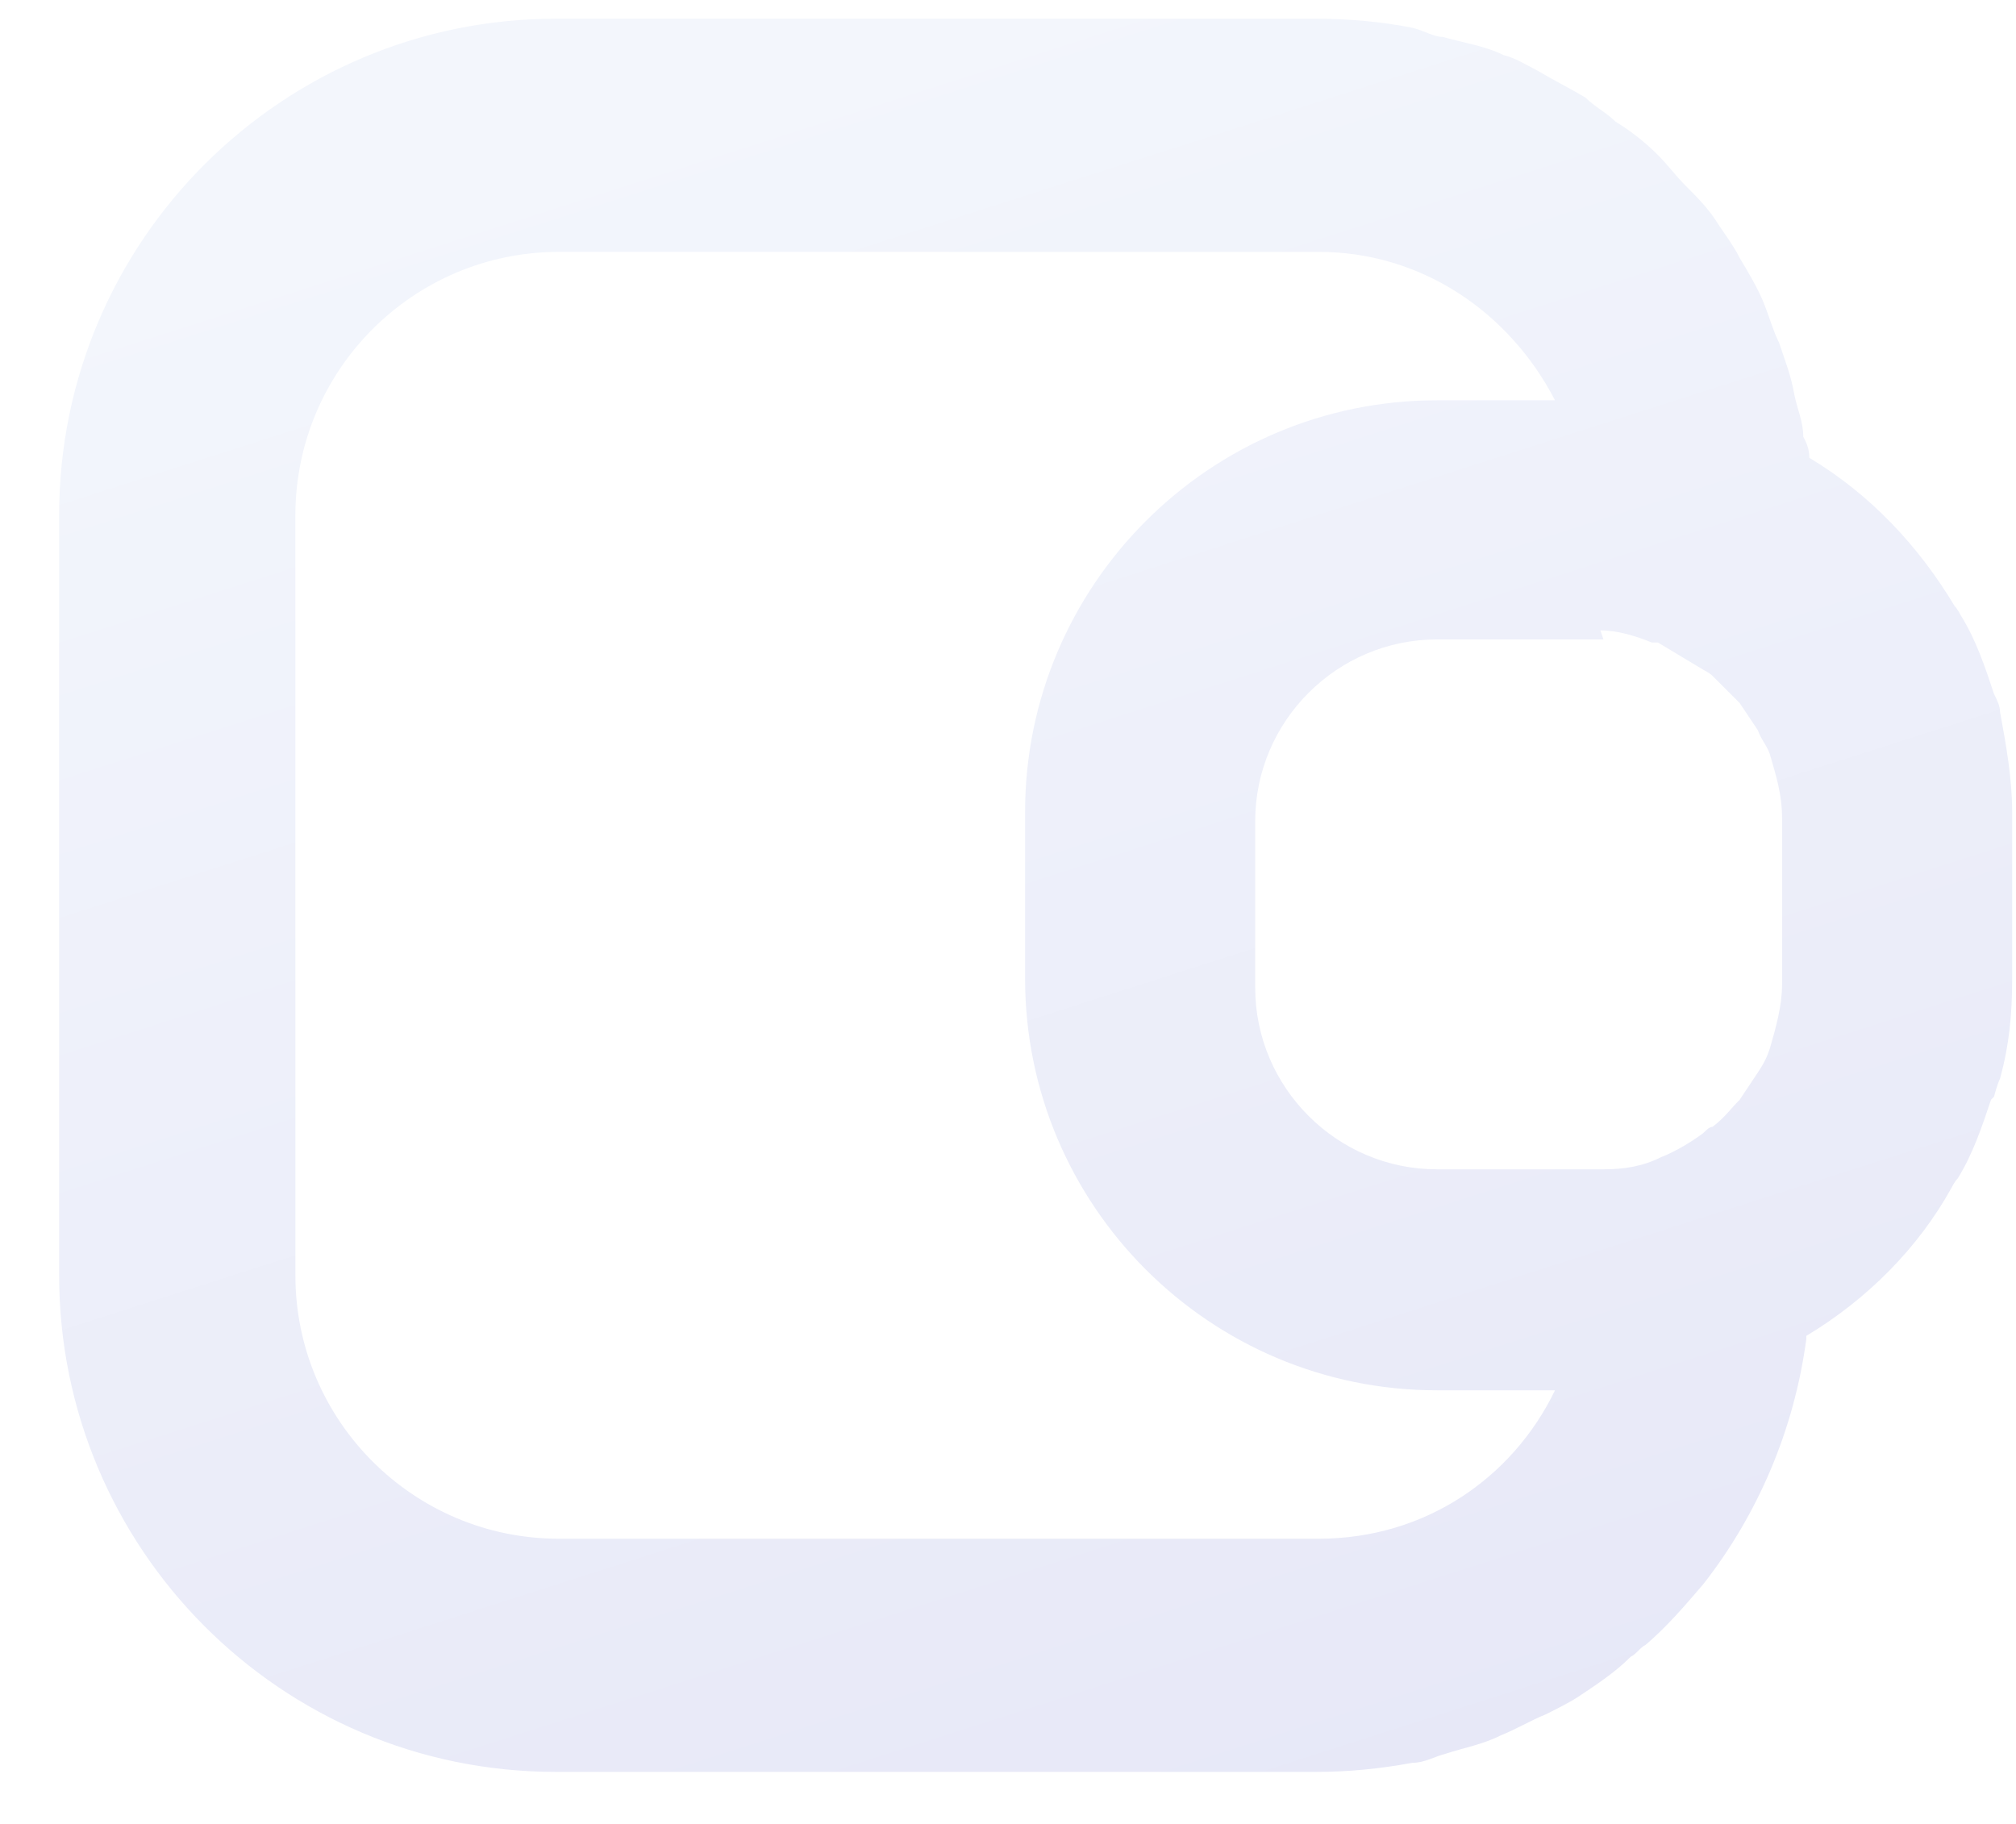
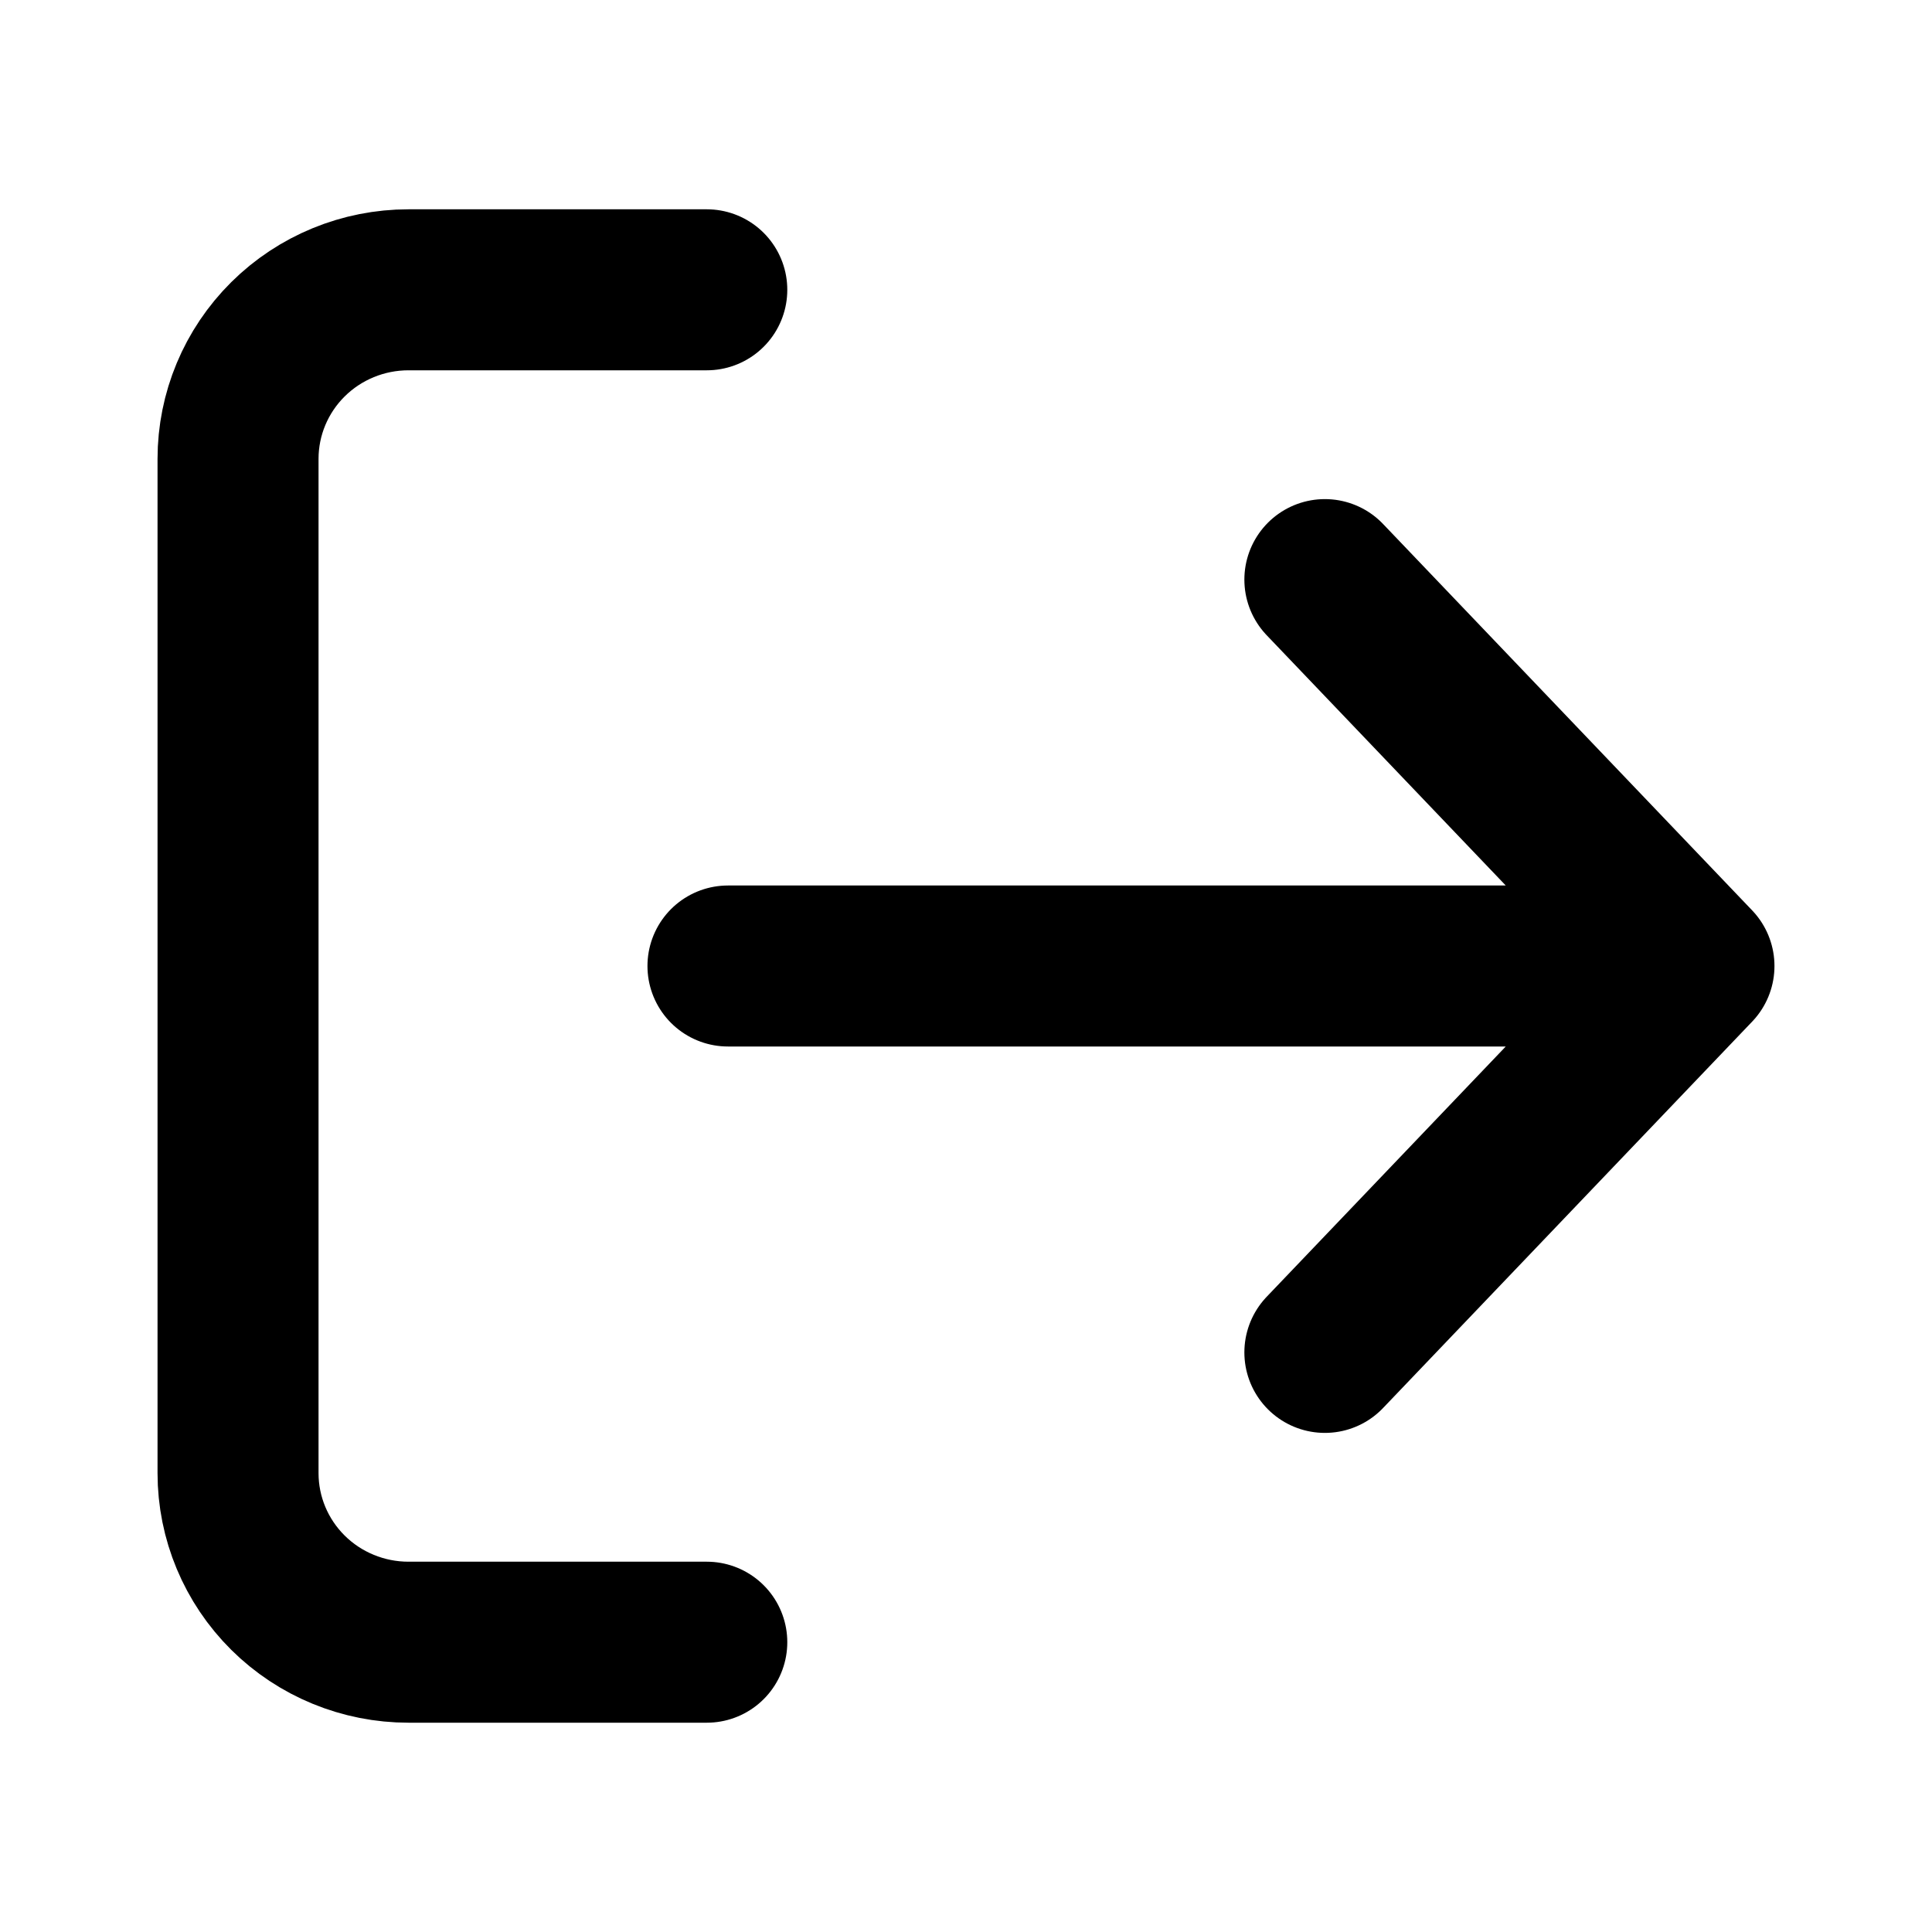
- <svg xmlns="http://www.w3.org/2000/svg" width="21" height="19" viewBox="0 0 21 19" fill="none">
-   <path d="M20.771 11.424C20.771 11.424 20.803 11.298 20.834 11.235C20.929 10.888 20.96 10.572 20.96 10.194V8.459C20.96 8.112 20.898 7.765 20.834 7.418C20.834 7.355 20.803 7.292 20.771 7.229C20.677 6.945 20.582 6.661 20.424 6.409C20.424 6.409 20.393 6.346 20.361 6.314C19.983 5.683 19.478 5.147 18.847 4.769C18.847 4.674 18.816 4.611 18.784 4.548C18.784 4.39 18.721 4.264 18.69 4.106C18.658 3.917 18.595 3.759 18.532 3.57C18.469 3.444 18.437 3.318 18.374 3.16C18.311 3.002 18.216 2.845 18.122 2.687C18.059 2.561 17.964 2.435 17.901 2.34C17.806 2.182 17.68 2.056 17.554 1.93C17.459 1.835 17.365 1.709 17.27 1.615C17.144 1.488 16.986 1.362 16.829 1.268C16.734 1.173 16.608 1.11 16.513 1.015C16.355 0.921 16.166 0.826 16.009 0.732C15.882 0.668 15.788 0.605 15.662 0.574C15.472 0.479 15.252 0.448 15.031 0.385C14.936 0.385 14.841 0.321 14.715 0.29C14.4 0.227 14.053 0.195 13.706 0.195H5.789C2.951 0.195 0.616 2.498 0.616 5.368V13.285C0.616 16.124 2.919 18.458 5.789 18.458H13.706C14.053 18.458 14.368 18.426 14.715 18.363C14.841 18.363 14.936 18.3 15.062 18.268C15.252 18.205 15.441 18.174 15.63 18.079C15.788 18.016 15.945 17.922 16.103 17.858C16.229 17.795 16.355 17.732 16.45 17.669C16.639 17.543 16.829 17.417 16.986 17.259C17.049 17.228 17.081 17.165 17.144 17.133C17.365 16.944 17.554 16.723 17.743 16.502C18.311 15.777 18.69 14.893 18.816 13.947C18.816 13.947 18.816 13.947 18.816 13.916C19.447 13.537 19.983 13.001 20.33 12.37C20.33 12.37 20.361 12.307 20.393 12.276C20.55 12.023 20.645 11.739 20.74 11.456L20.771 11.424ZM16.671 6.567C16.86 6.567 17.049 6.63 17.207 6.693H17.27C17.428 6.787 17.586 6.882 17.743 6.977C17.743 6.977 17.806 7.008 17.838 7.04C17.933 7.134 18.027 7.229 18.122 7.324C18.185 7.418 18.248 7.513 18.311 7.607C18.343 7.702 18.406 7.765 18.437 7.86C18.5 8.081 18.563 8.27 18.563 8.522V10.257C18.563 10.478 18.5 10.698 18.437 10.919C18.406 11.014 18.374 11.077 18.311 11.172C18.248 11.266 18.185 11.361 18.122 11.456C18.027 11.55 17.964 11.645 17.838 11.739C17.806 11.739 17.775 11.771 17.743 11.803C17.617 11.897 17.459 11.992 17.302 12.055C17.113 12.149 16.923 12.181 16.703 12.181H14.968C13.927 12.181 13.075 11.329 13.075 10.289V8.554C13.075 7.513 13.927 6.661 14.968 6.661H16.703L16.671 6.567ZM5.821 16.029C4.307 16.029 3.077 14.799 3.077 13.285V5.368C3.077 3.854 4.307 2.624 5.821 2.624H13.738C14.81 2.624 15.725 3.255 16.198 4.17H14.968C12.602 4.17 10.678 6.094 10.678 8.459V10.194C10.678 12.559 12.602 14.483 14.968 14.483H16.198C15.756 15.398 14.841 16.029 13.738 16.029H5.821Z" fill="url(#paint0_linear_2054_13465)" />
-   <defs>
-     <linearGradient id="paint0_linear_2054_13465" x1="10.052" y1="0.081" x2="16.304" y2="19.604" gradientUnits="userSpaceOnUse">
-       <stop stop-color="#F3F6FC" />
-       <stop offset="1" stop-color="#E6E7F7" />
-     </linearGradient>
-   </defs>
+ <svg xmlns="http://www.w3.org/2000/svg" width="24" height="24" viewBox="0 0 24 24" fill="none">
+   <path d="M8.78 3.6H5.074C4.513 3.6 3.974 3.821 3.577 4.215C3.18 4.609 2.957 5.143 2.957 5.7V18.3C2.957 18.857 3.18 19.391 3.577 19.785C3.974 20.179 4.513 20.4 5.074 20.4H8.78M9.043 12H21.043M21.043 12L16.458 7.2M21.043 12L16.458 16.8" stroke="black" stroke-width="2" stroke-linecap="round" stroke-linejoin="round" />
</svg>
